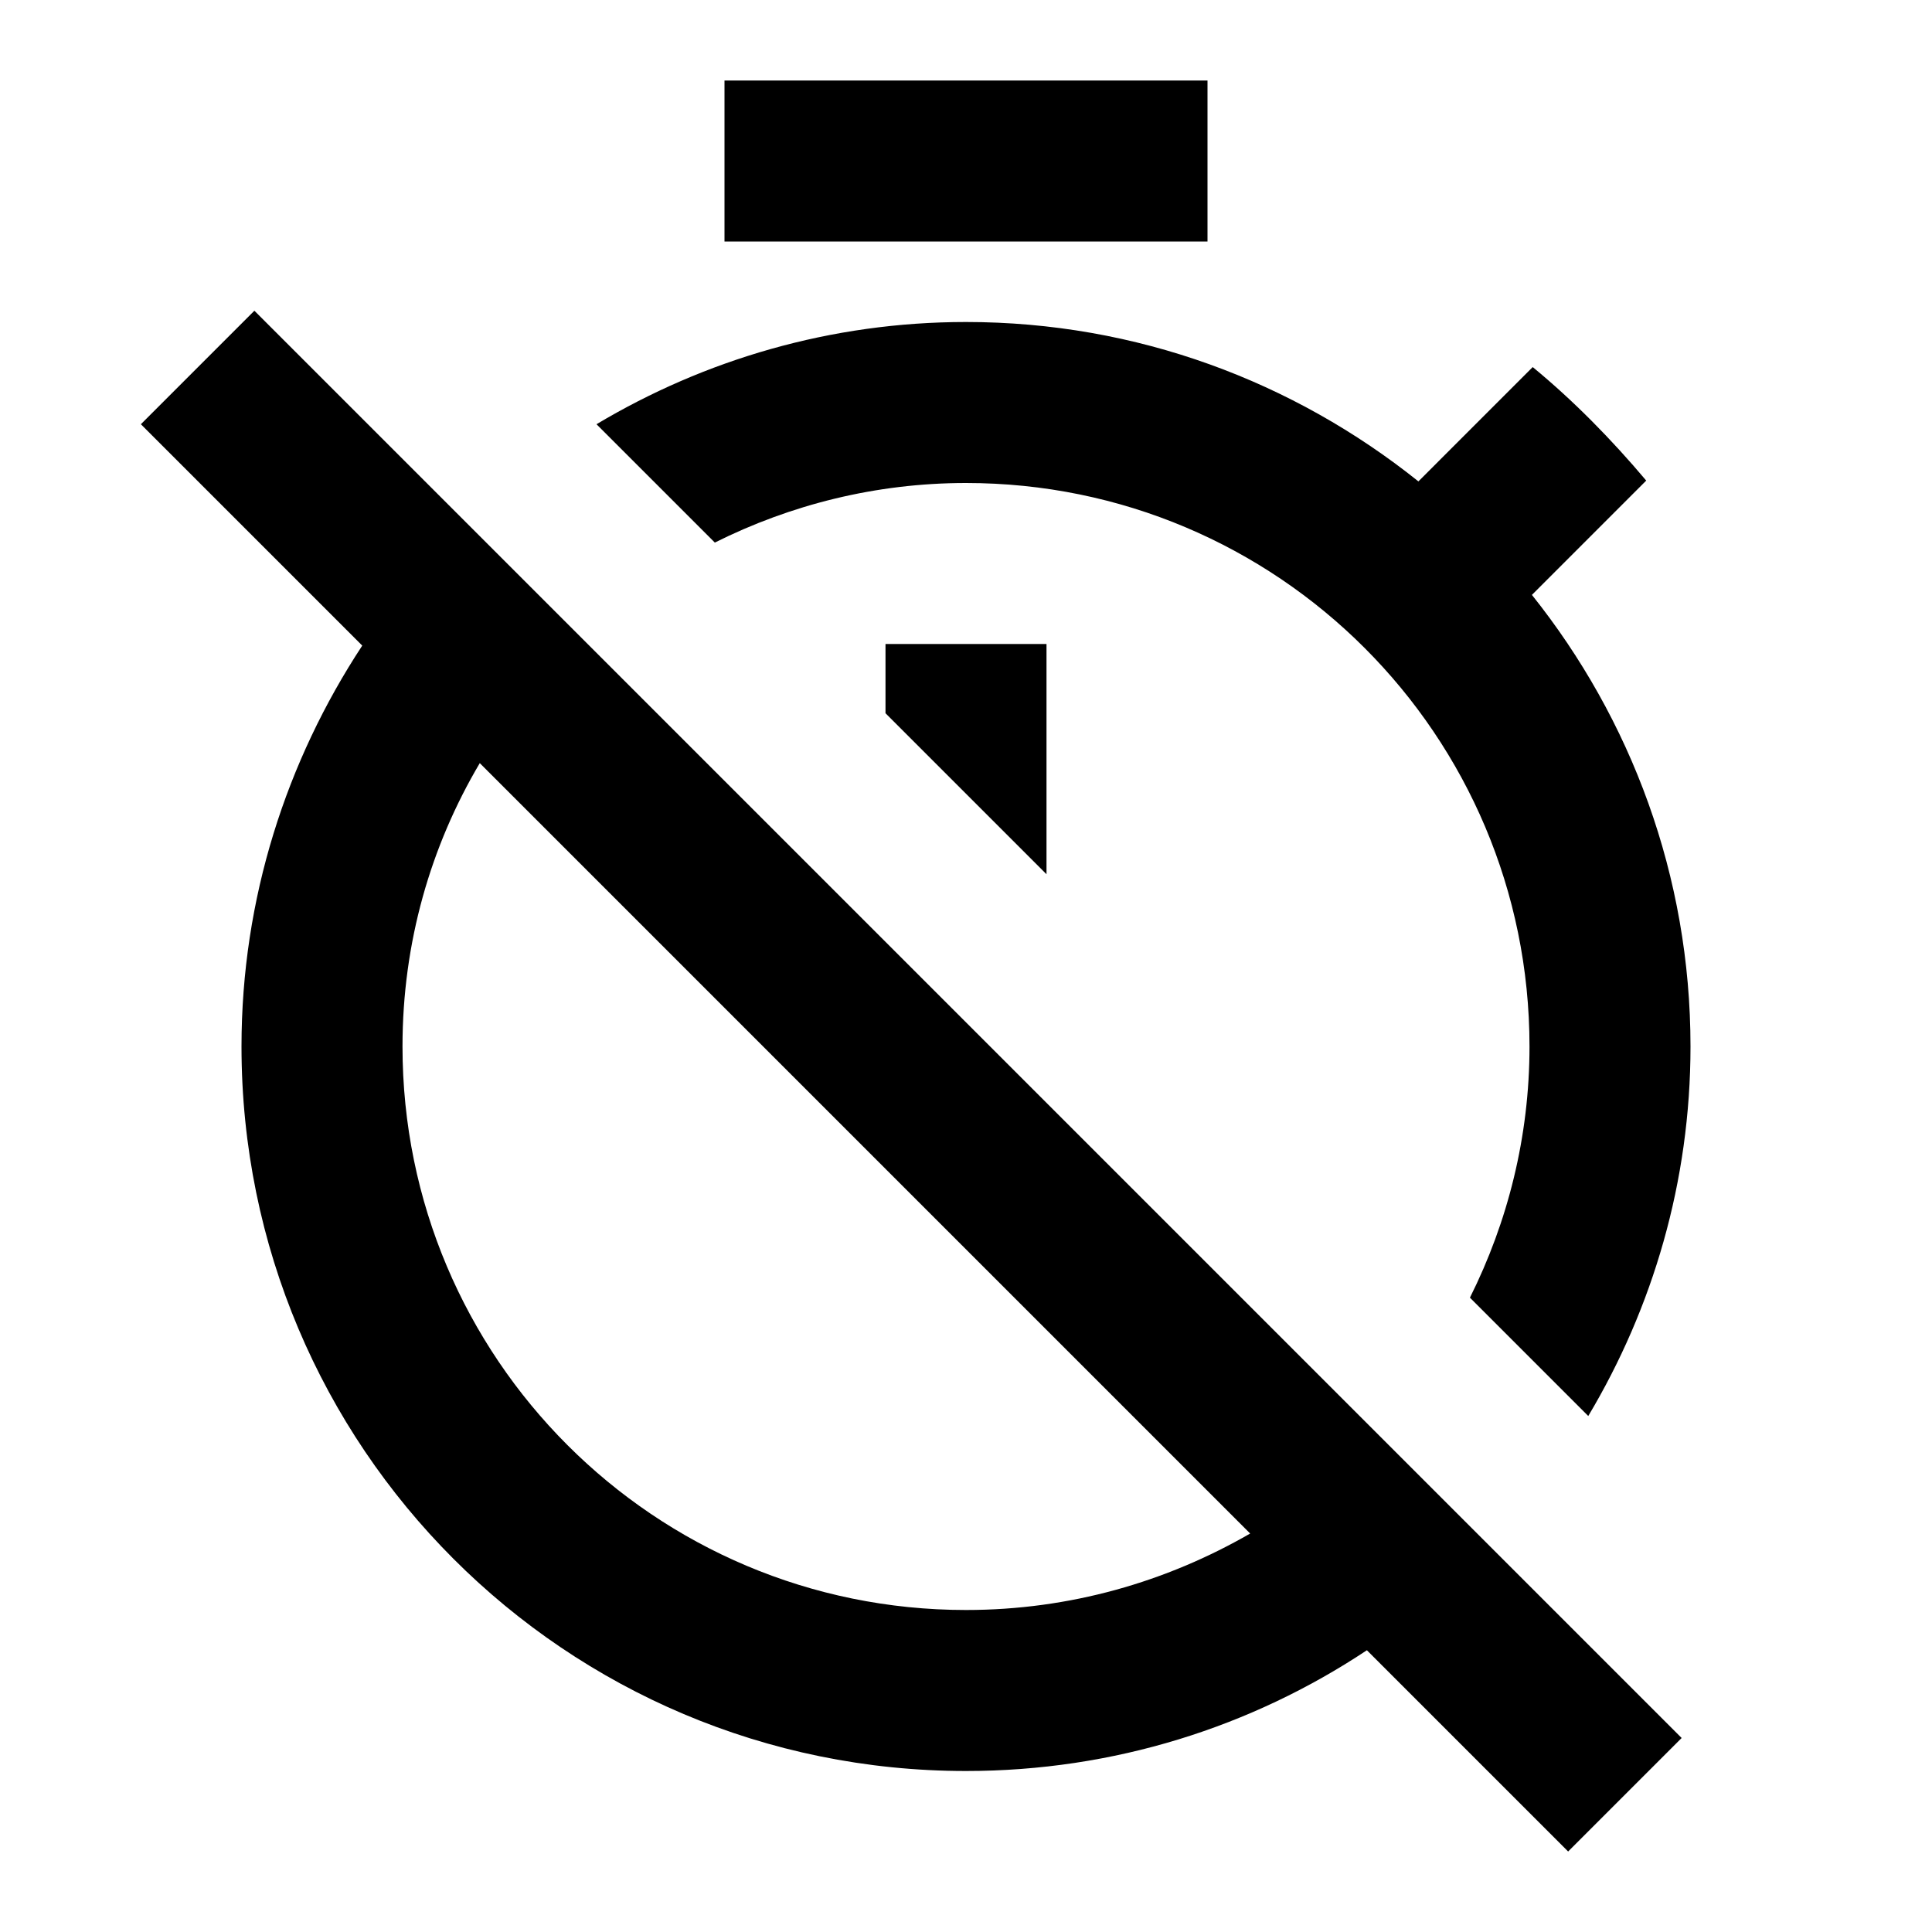
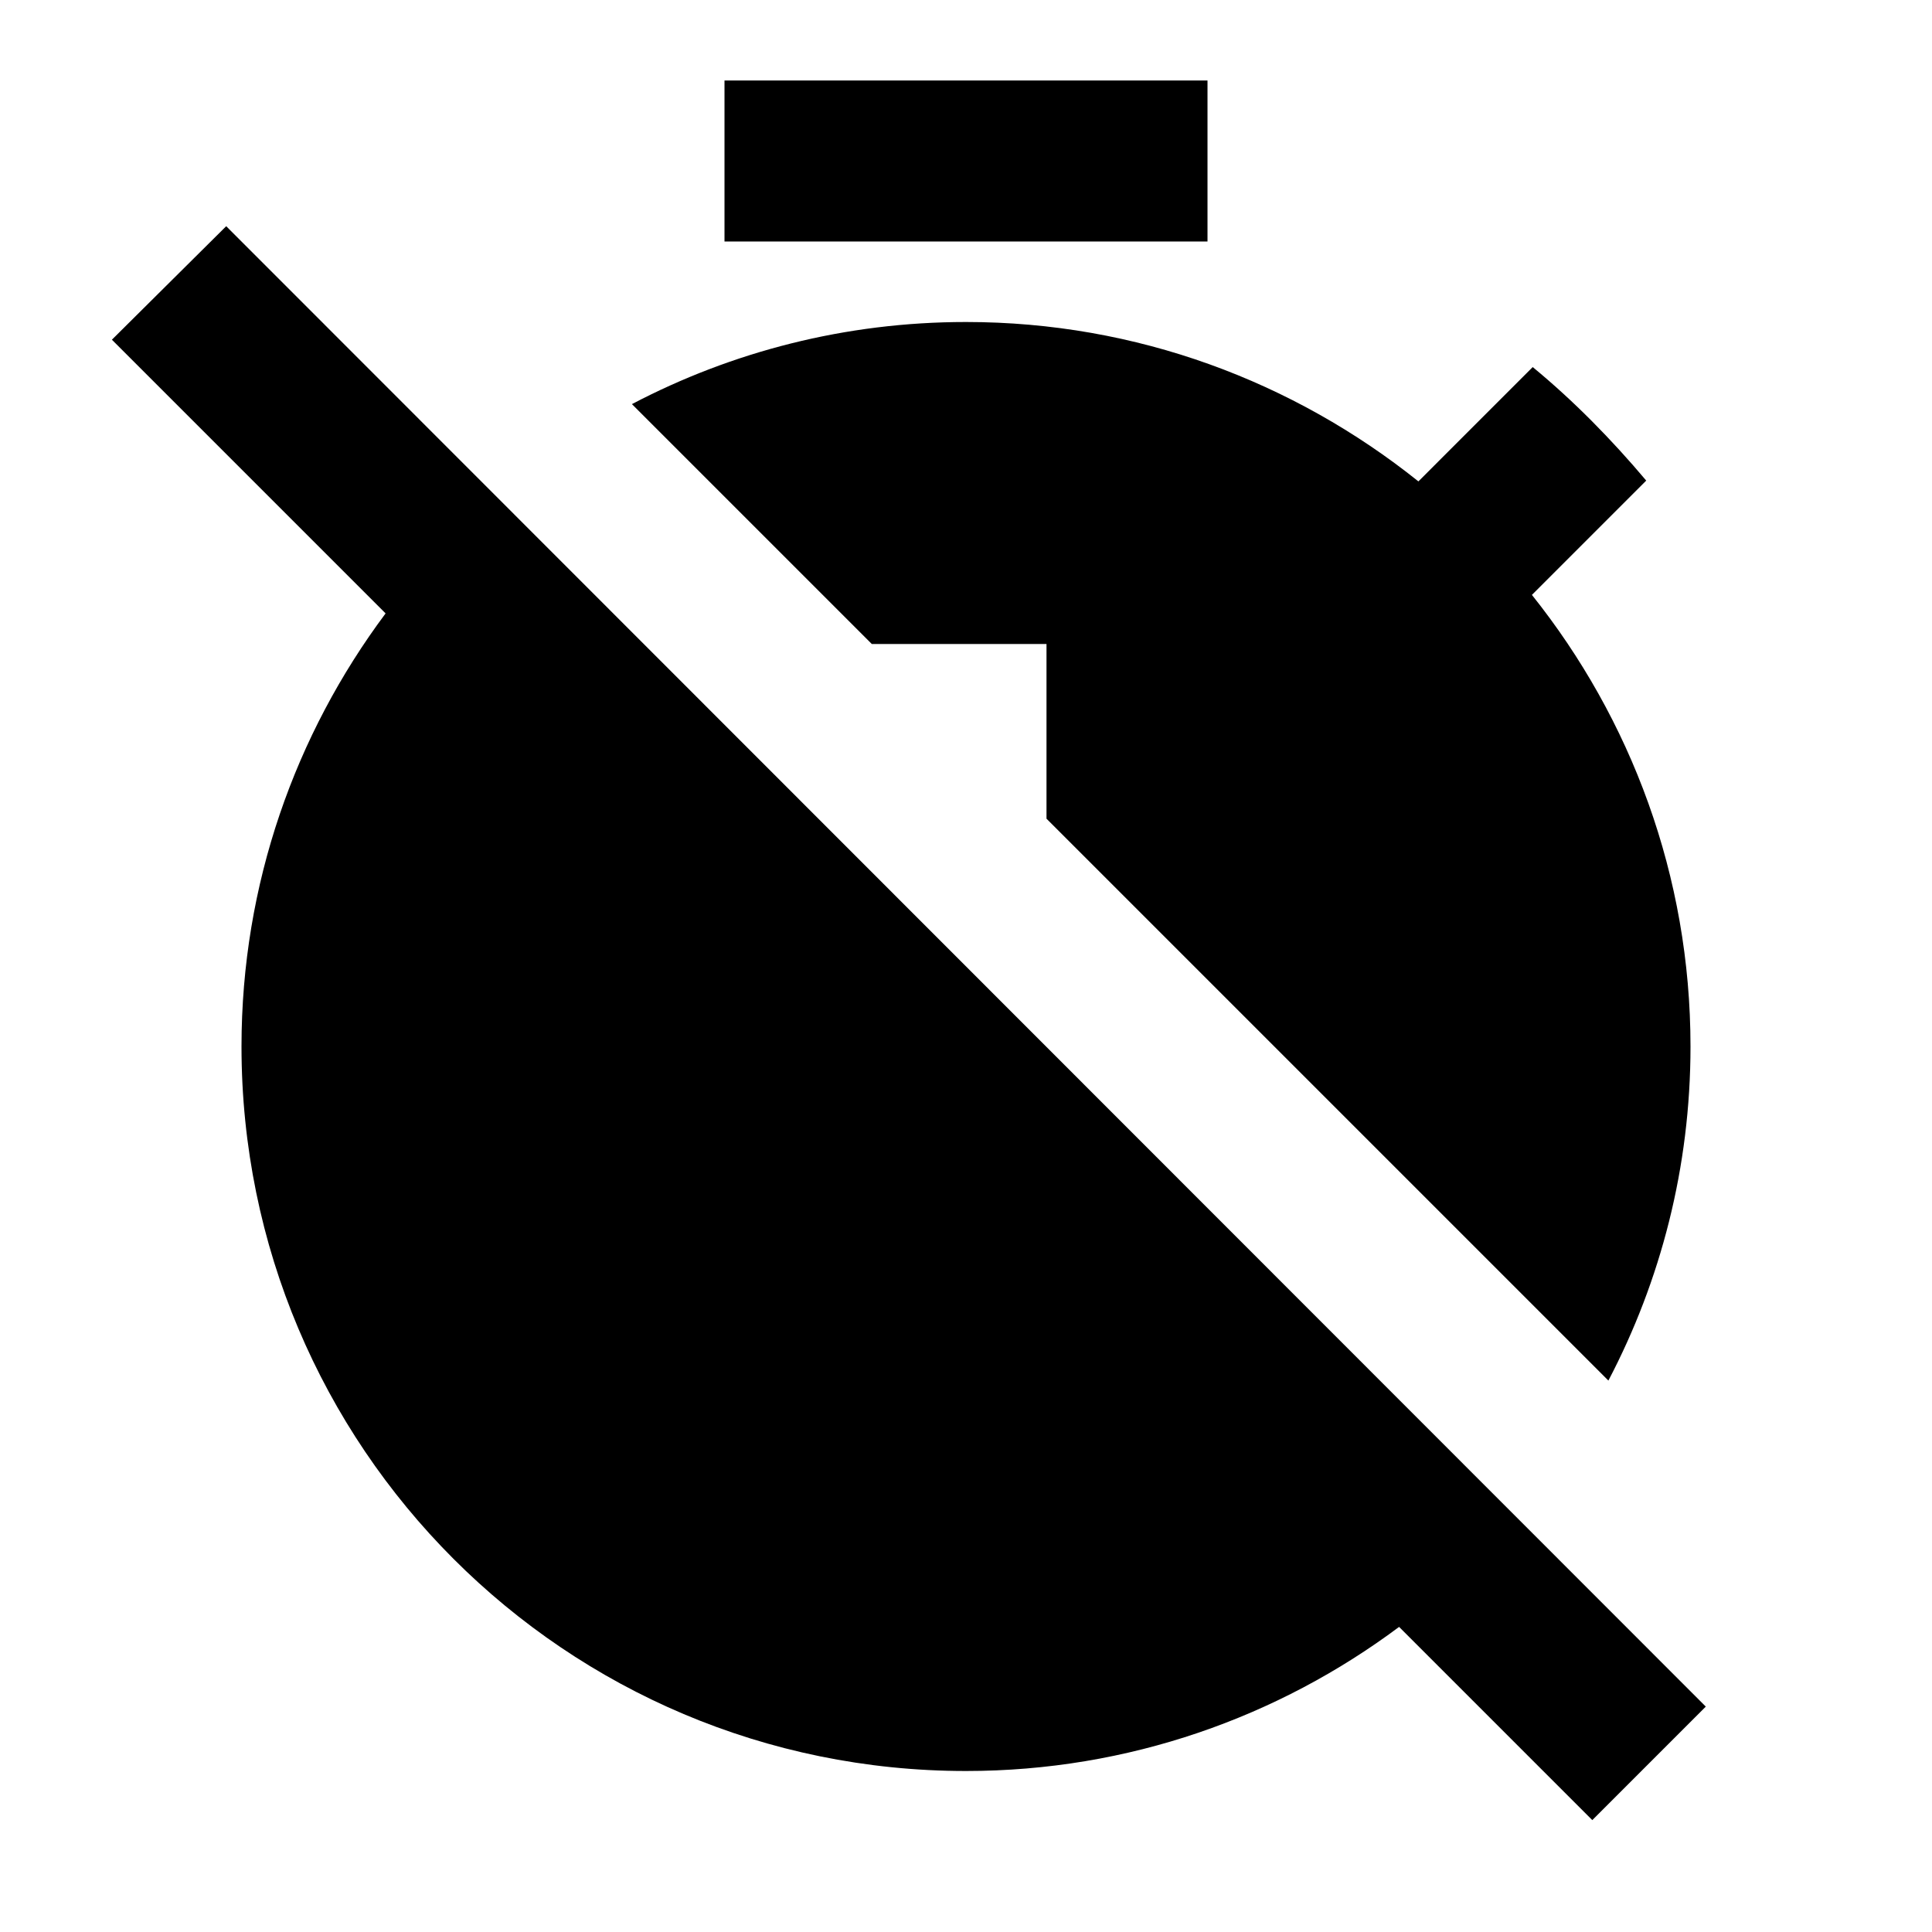
- <svg xmlns="http://www.w3.org/2000/svg" height="24" viewBox="0 0 24 24" width="24">
-   <path d="M0 0h24v24H0V0z" fill="none" />
-   <path d="M12 6c3.87 0 7 3.13 7 7 0 1.12-.27 2.18-.74 3.12l1.47 1.47C20.53 16.25 21 14.68 21 13c0-2.12-.74-4.07-1.97-5.61l1.42-1.42c-.43-.51-.9-.99-1.41-1.41l-1.42 1.42C16.07 4.74 14.12 4 12 4c-1.68 0-3.25.47-4.59 1.27l1.47 1.47c.94-.47 2-.74 3.12-.74zm-1 2v.86l2 2V8zM9 1h6v2H9zM3.16 3.86L1.75 5.27 4.5 8.02C3.56 9.45 3 11.16 3 13c0 4.97 4.02 9 9 9 1.84 0 3.55-.55 4.98-1.5l2.5 2.5 1.41-1.41L3.16 3.86zM12 20c-3.87 0-7-3.13-7-7 0-1.29.35-2.49.96-3.52l9.57 9.57c-1.04.6-2.24.95-3.53.95z" />
+ <svg xmlns="http://www.w3.org/2000/svg" enable-background="new 0 0 24 24" height="24" viewBox="0 0 24 24" width="24">
+   <g>
+     <rect fill="none" height="24" width="24" />
+   </g>
+   <g>
+     <g>
+       <rect height="2" width="6" x="9" y="1" />
+       <path d="M13,8v2.17l6.98,6.98C20.63,15.91,21,14.5,21,13c0-2.12-0.74-4.07-1.97-5.61l1.42-1.42c-0.43-0.51-0.9-0.99-1.41-1.41 l-1.42,1.42C16.07,4.74,14.12,4,12,4c-1.5,0-2.91,0.37-4.15,1.02L10.83,8H13z" />
+       <path d="M2.81,2.81L1.39,4.22l3.4,3.4C3.67,9.12,3,10.98,3,13c0,4.97,4.02,9,9,9c2.02,0,3.88-0.67,5.38-1.79l2.4,2.4l1.41-1.41 L2.81,2.81z" />
+     </g>
+   </g>
</svg>
